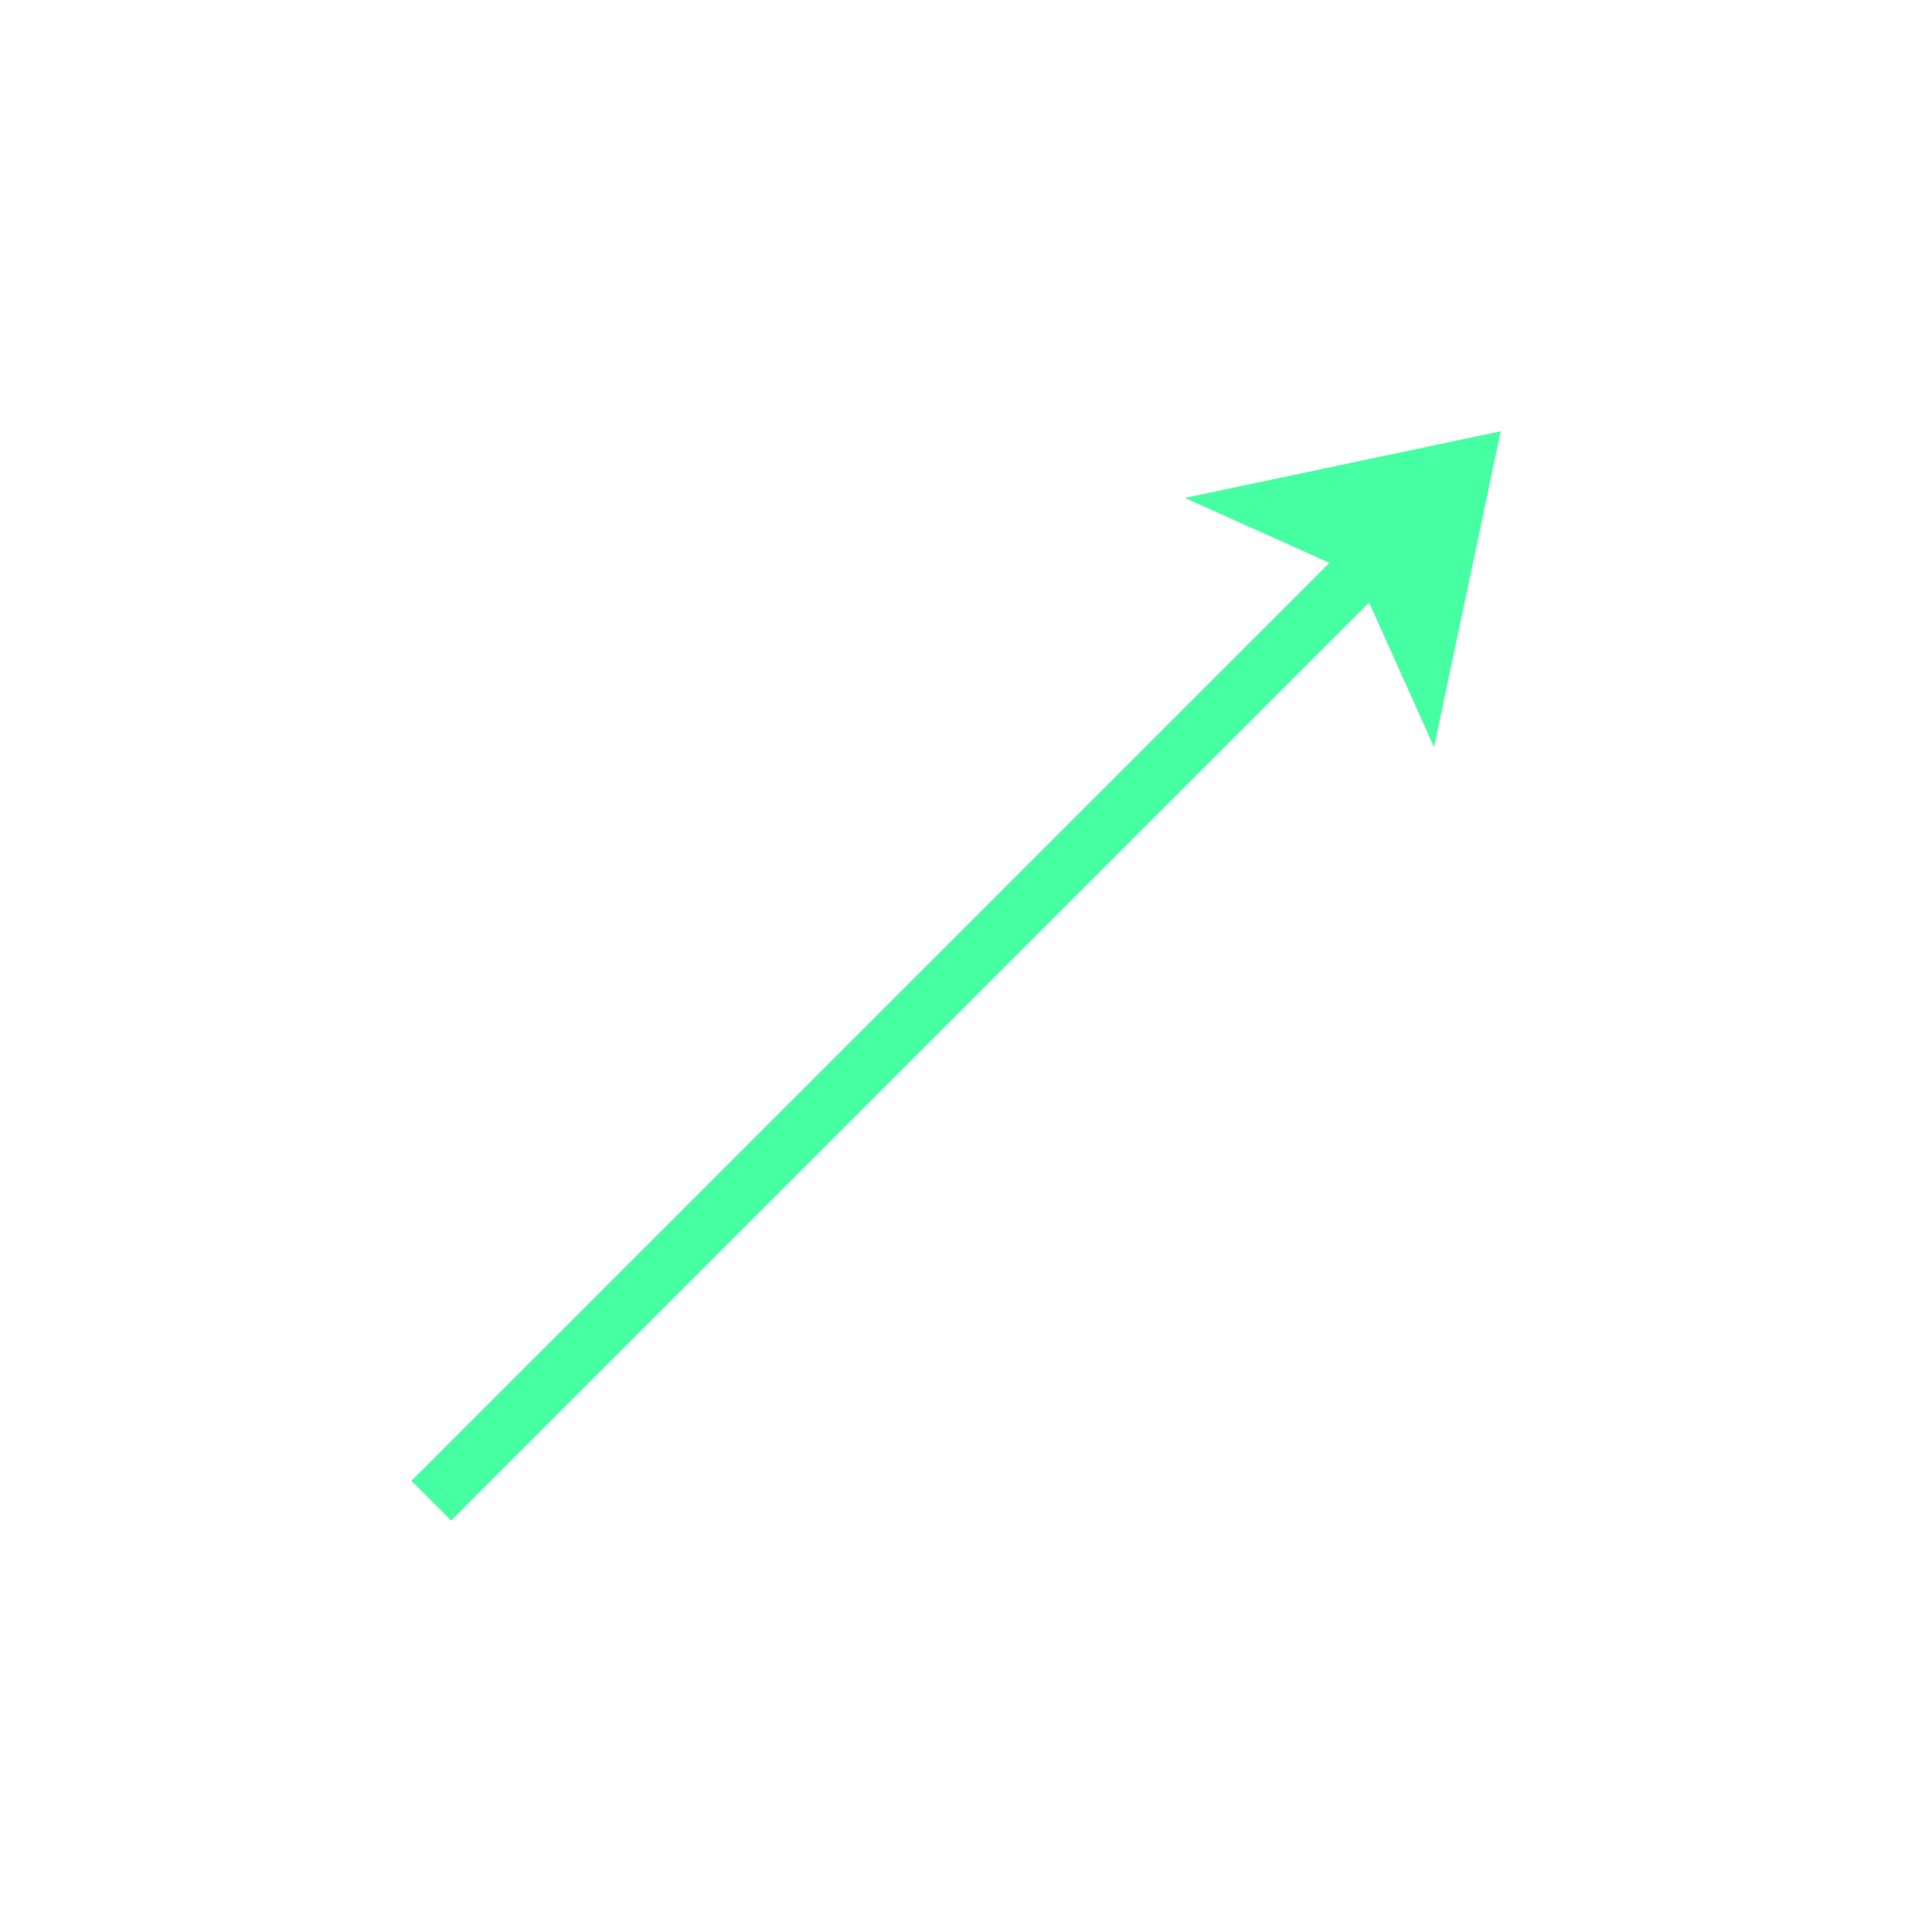
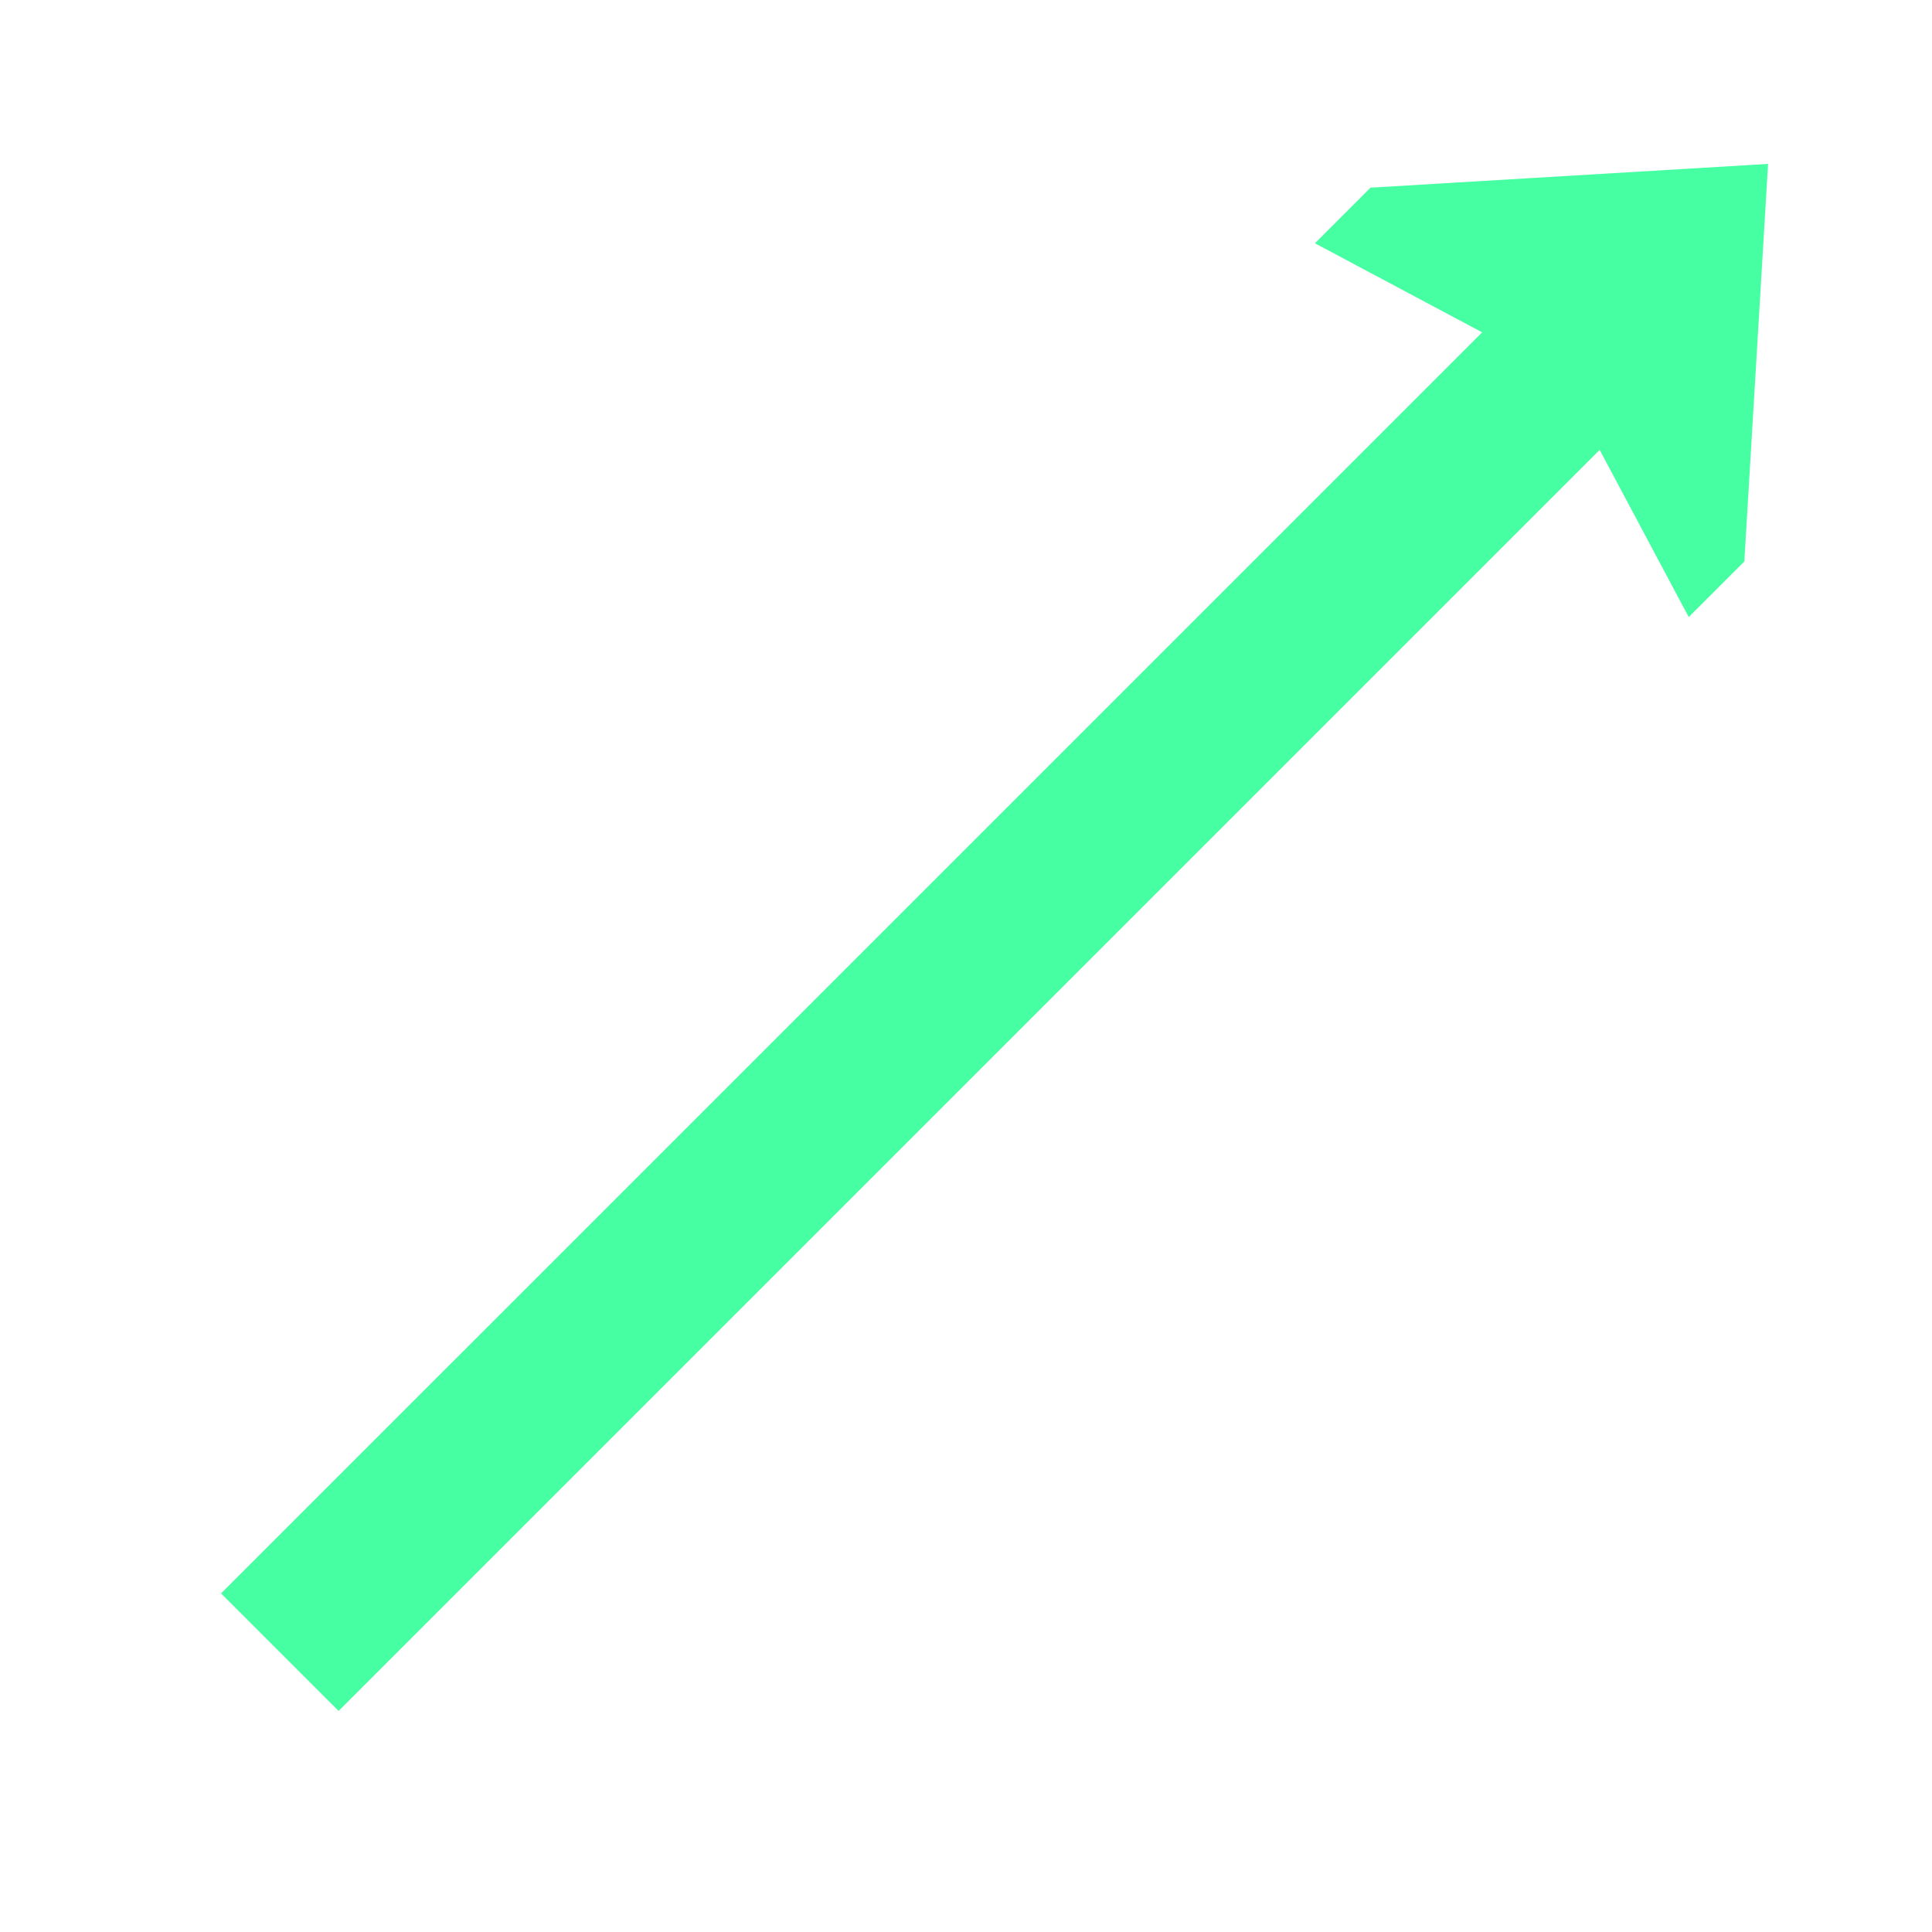
- <svg xmlns="http://www.w3.org/2000/svg" width="2000" zoomAndPan="magnify" viewBox="0 0 1500 1500" height="2000" preserveAspectRatio="xMidYMid meet" version="1.0">
+ <svg xmlns="http://www.w3.org/2000/svg" width="2000" zoomAndPan="magnify" viewBox="250 250 1000 1000" height="2000" preserveAspectRatio="xMidYMid meet" version="1.0">
  <defs>
    <clipPath id="6d0e51fad1">
      <path d="M 319 334 L 1166 334 L 1166 1181 L 319 1181 Z M 319 334 " clip-rule="nonzero" />
    </clipPath>
    <clipPath id="961c98b45b">
      <path d="M 1261.898 431.578 L 431.289 1262.188 L 237.805 1068.707 L 1068.418 238.094 Z M 1261.898 431.578 " clip-rule="nonzero" />
    </clipPath>
    <clipPath id="db3836f534">
-       <path d="M 1062.984 467.867 L 350.262 1180.59 L 319.41 1149.738 L 1032.137 437.012 L 919.93 386.586 L 1165.16 334.836 L 1113.41 580.066 Z M 1062.984 467.867 " clip-rule="nonzero" />
+       <path d="M 1077.984 482.867 L 425.262 1135.59 L 364.41 1074.738 L 1017.137 422.012 L 884.93 351.586 L 1165.16 334.836 L 1148.41 615.066 Z M 1077.984 482.867 " clip-rule="nonzero" />
    </clipPath>
    <clipPath id="728f1cf2a1">
      <path d="M 0.199 0.801 L 846.199 0.801 L 846.199 846.801 L 0.199 846.801 Z M 0.199 0.801 " clip-rule="nonzero" />
    </clipPath>
    <clipPath id="011372bdd8">
      <path d="M 942.898 97.578 L 112.289 928.188 L -81.195 734.707 L 749.418 -95.906 Z M 942.898 97.578 " clip-rule="nonzero" />
    </clipPath>
    <clipPath id="246ed55a70">
-       <path d="M 743.984 133.867 L 31.262 846.59 L 0.41 815.738 L 713.137 103.012 L 600.93 52.586 L 846.16 0.836 L 794.41 246.066 Z M 743.984 133.867 " clip-rule="nonzero" />
+       <path d="M 758.984 148.867 L 106.262 801.59 L 45.41 740.738 L 698.137 88.012 L 565.93 17.586 L 846.16 0.836 L 829.41 281.066 Z M 758.984 148.867 " clip-rule="nonzero" />
    </clipPath>
    <clipPath id="9b61abc12f">
      <rect x="0" width="847" y="0" height="847" />
    </clipPath>
  </defs>
  <g clip-path="url(#6d0e51fad1)">
    <g clip-path="url(#961c98b45b)">
      <g clip-path="url(#db3836f534)">
        <g transform="matrix(1, 0, 0, 1, 319, 334)">
          <g clip-path="url(#9b61abc12f)">
            <g clip-path="url(#728f1cf2a1)">
              <g clip-path="url(#011372bdd8)">
                <g clip-path="url(#246ed55a70)">
                  <path fill="#47ffa3" d="M 942.898 97.578 L 112.289 928.188 L -81.195 734.707 L 749.418 -95.906 Z M 942.898 97.578 " fill-opacity="1" fill-rule="nonzero" />
                </g>
              </g>
            </g>
          </g>
        </g>
      </g>
    </g>
  </g>
</svg>
